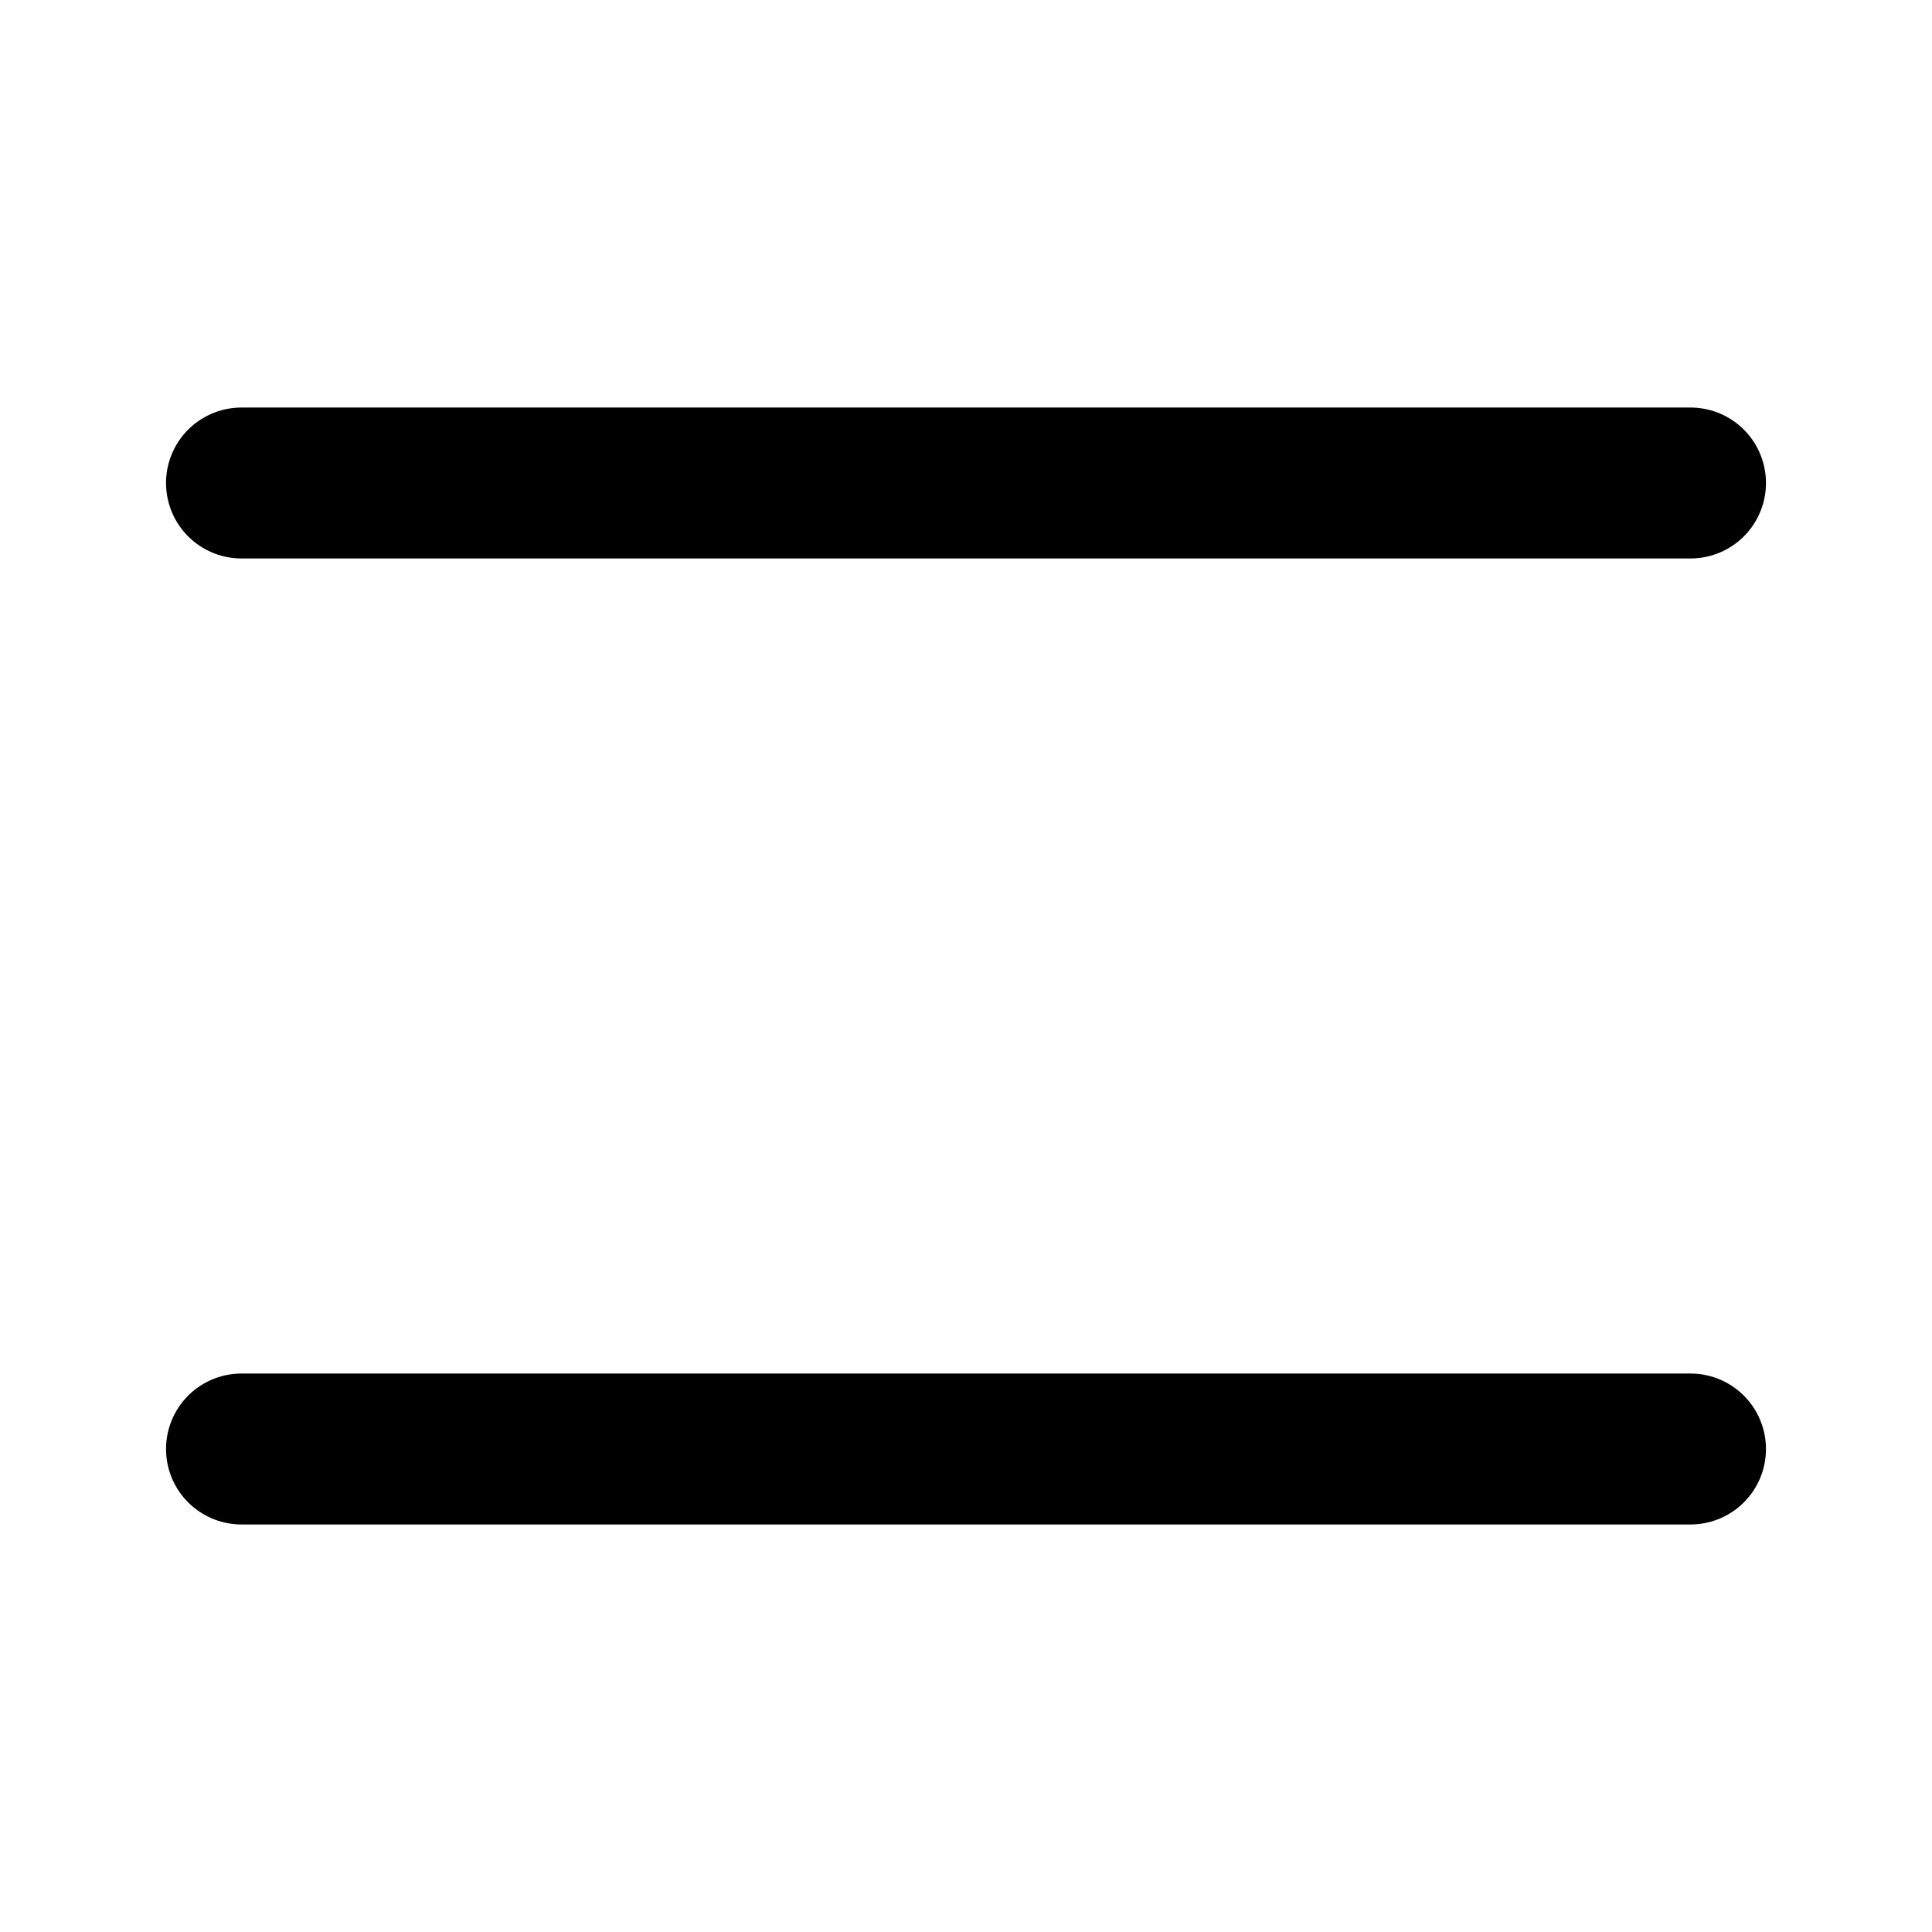
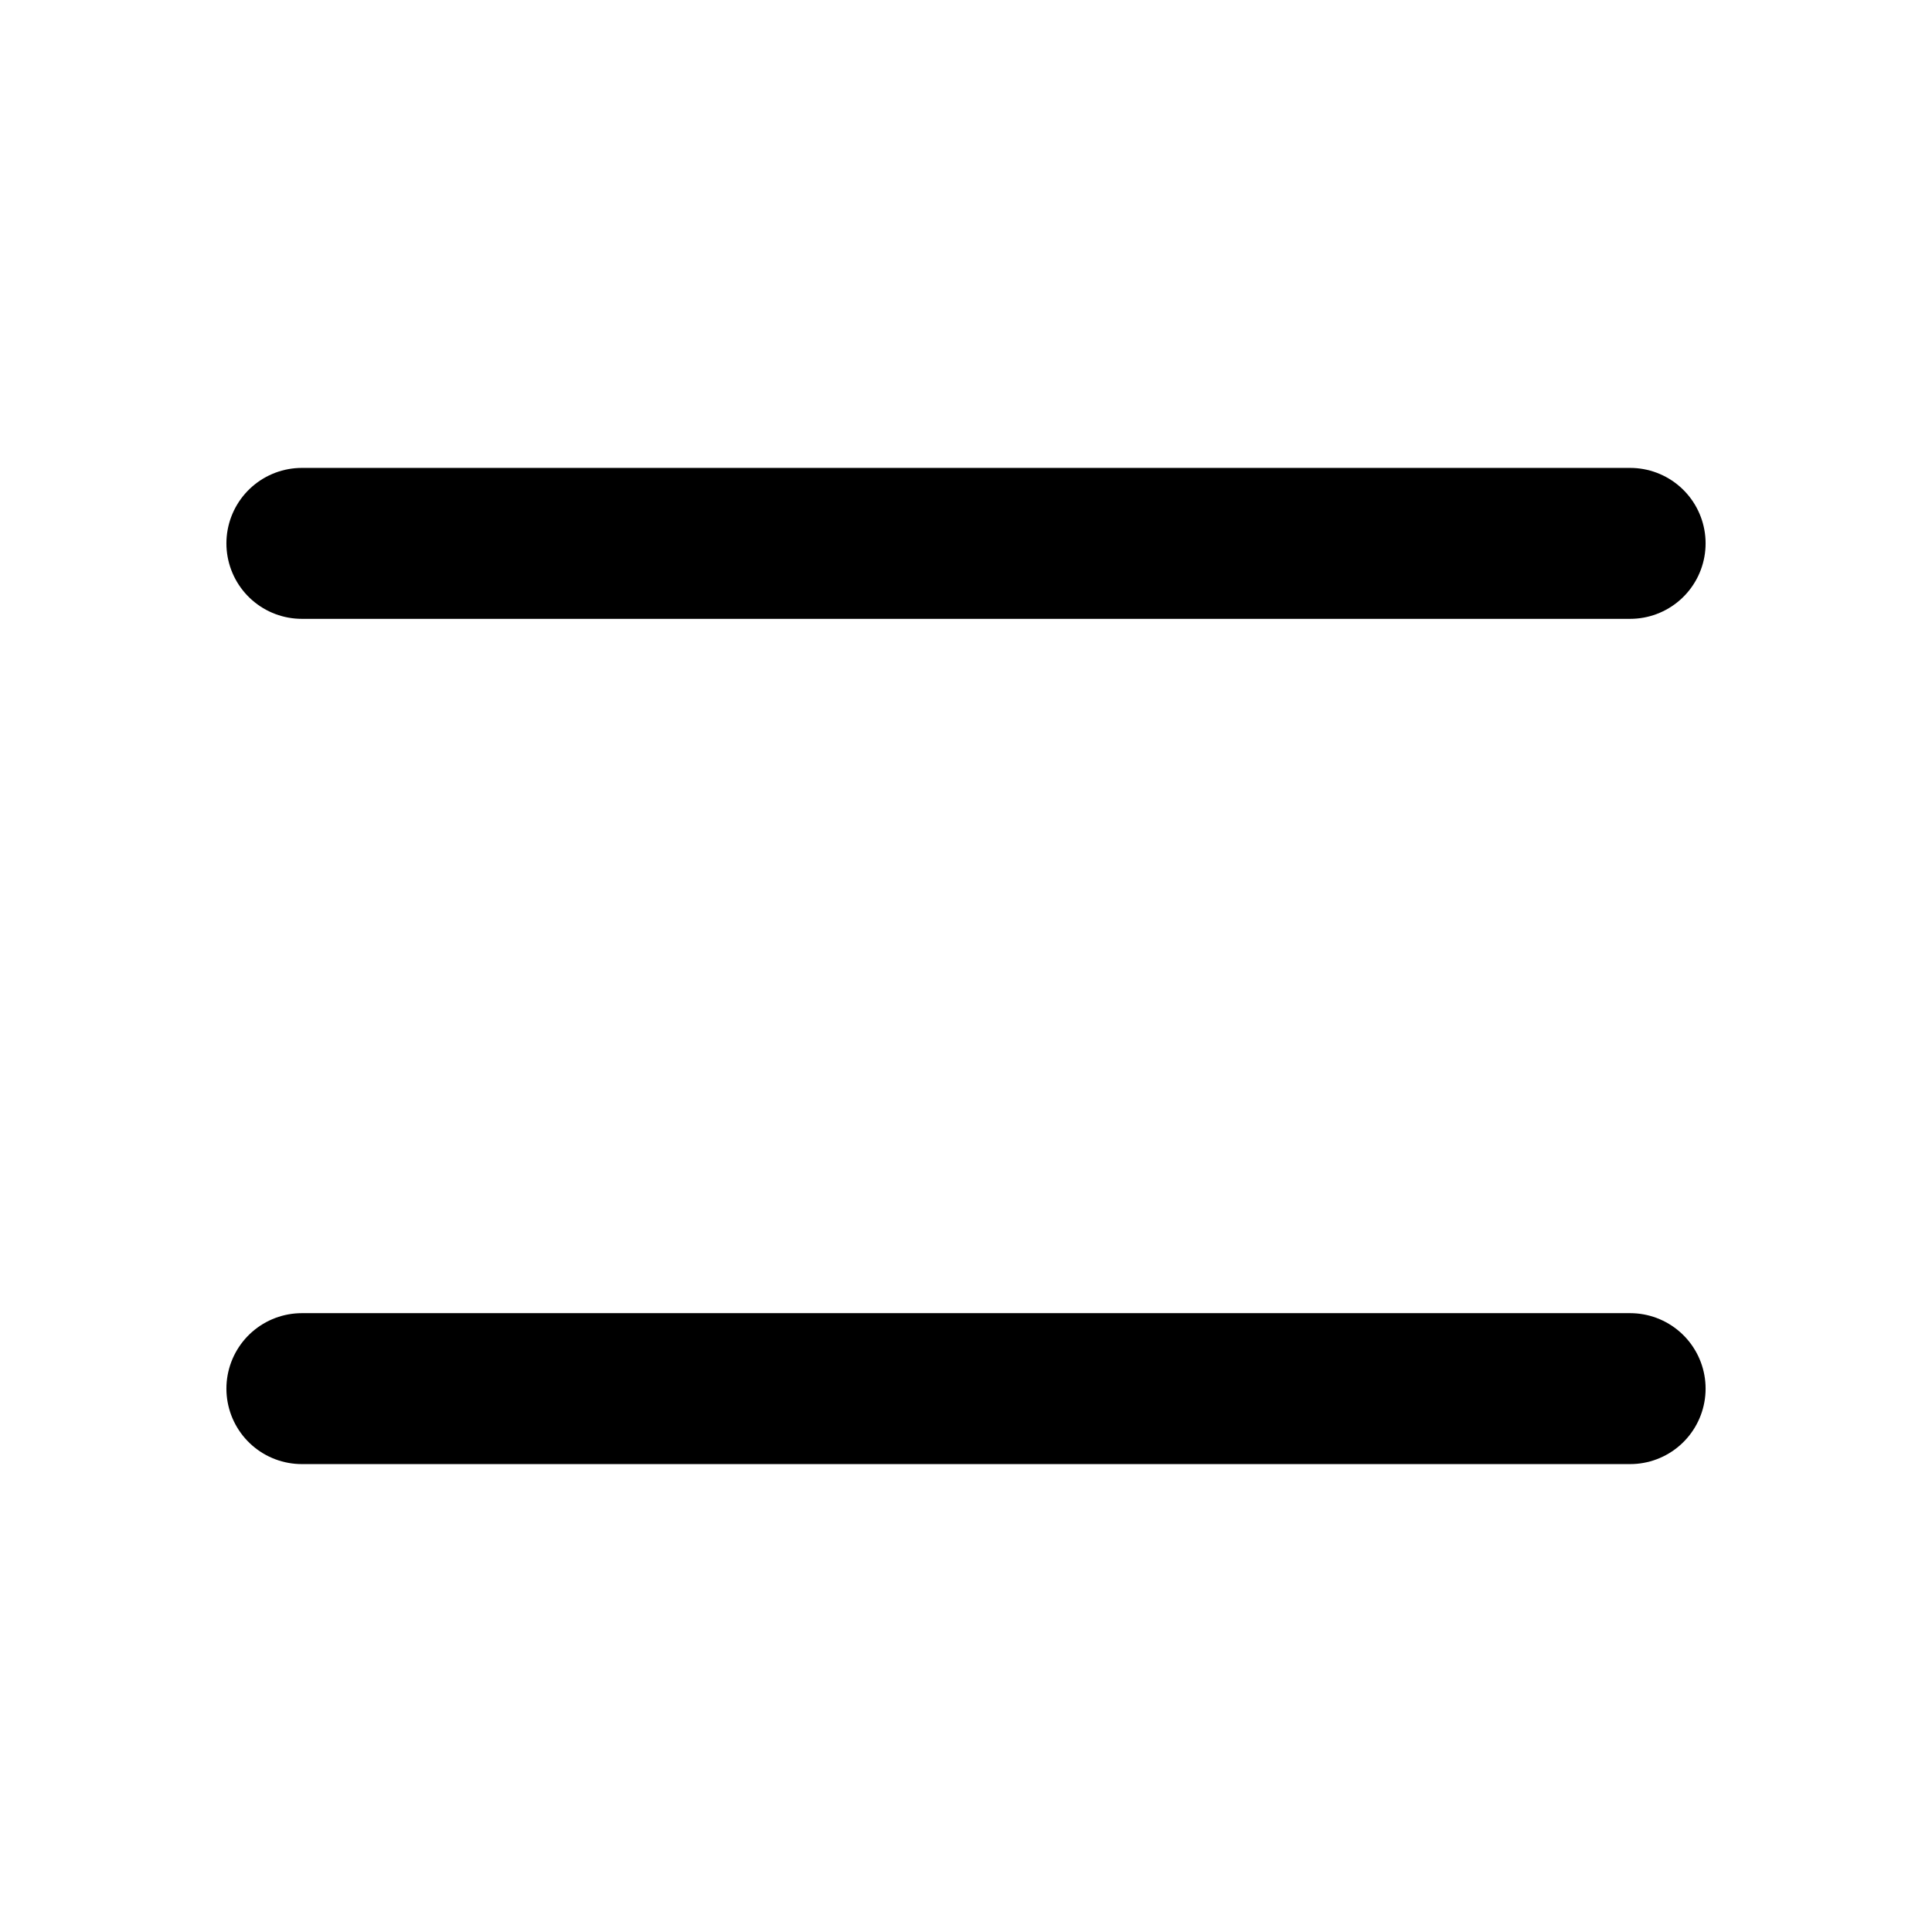
<svg xmlns="http://www.w3.org/2000/svg" width="64" height="64" viewBox="0 0 64 64" fill="none">
-   <path d="M8 16L56 16" stroke="black" stroke-width="5" stroke-linecap="round" />
-   <path d="M8 48L56 48" stroke="black" stroke-width="5" stroke-linecap="round" />
+   <path d="M10 18L54 18" stroke="black" stroke-width="5" stroke-linecap="round" />
+   <path d="M10 46L54 46" stroke="black" stroke-width="5" stroke-linecap="round" />
</svg>
